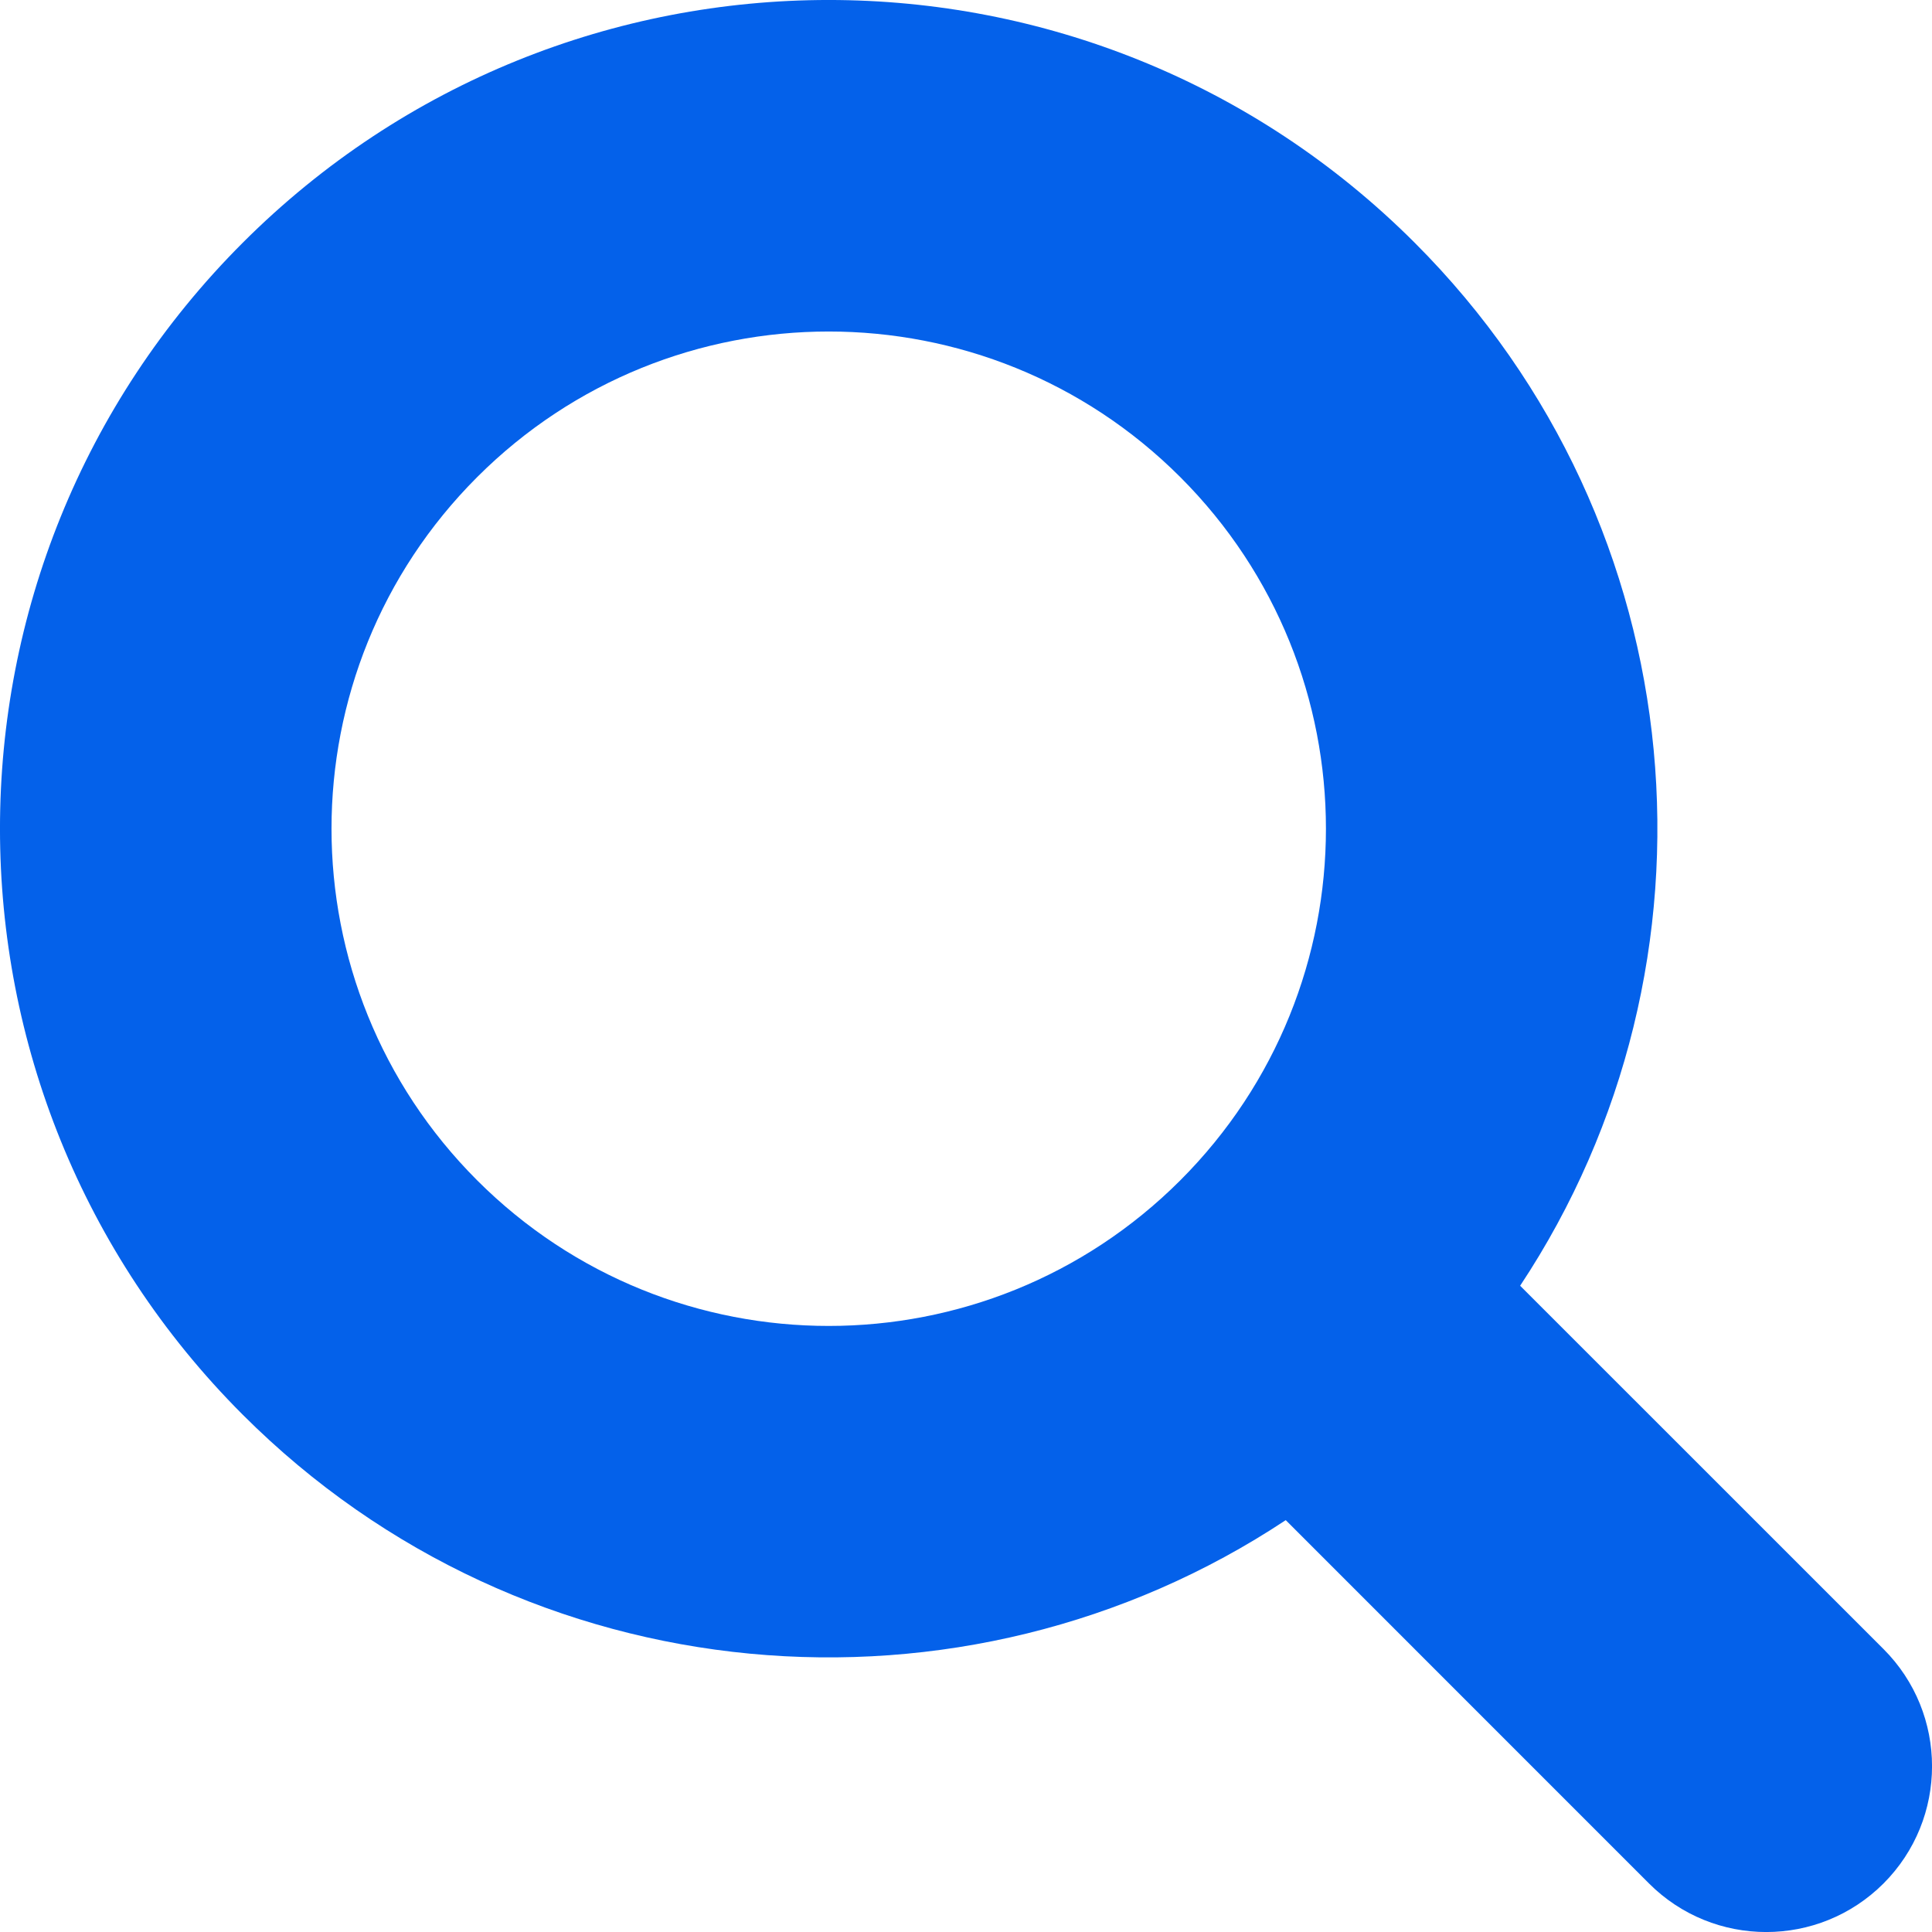
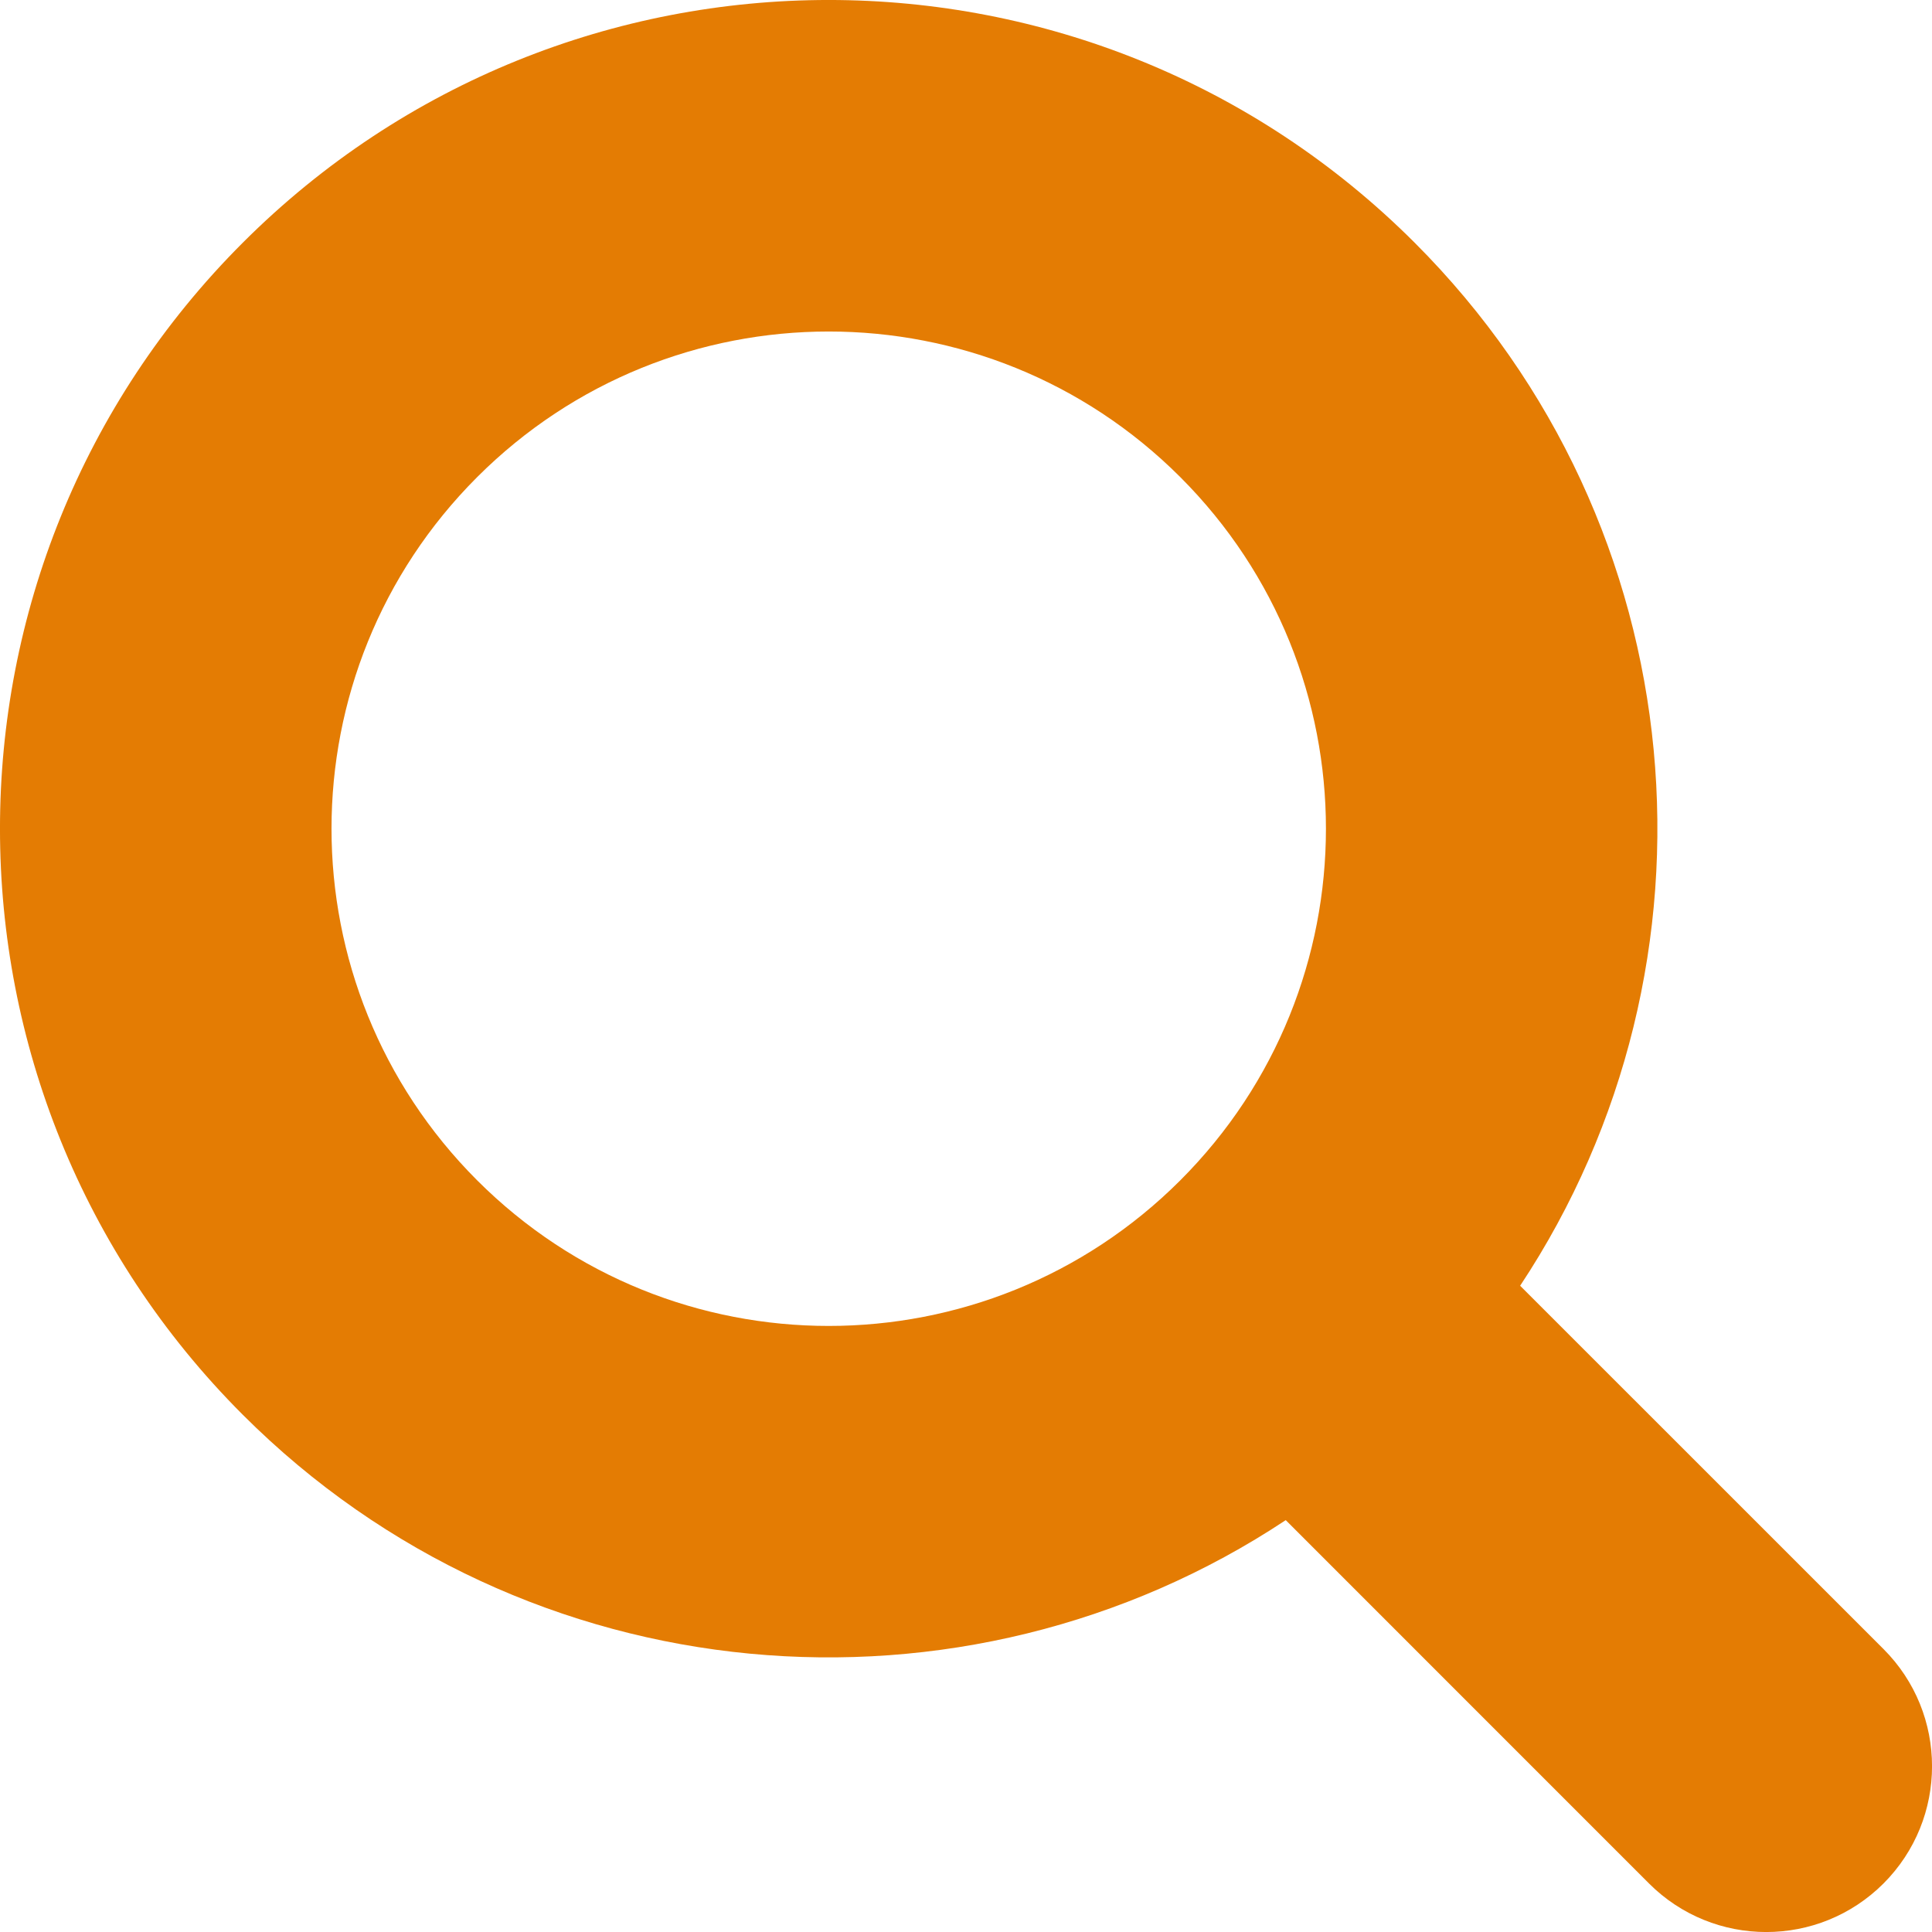
<svg xmlns="http://www.w3.org/2000/svg" width="28" height="28" viewBox="0 0 28 28" fill="none">
-   <path fill-rule="evenodd" clip-rule="evenodd" d="M17.106 17.106C19.92 14.291 19.92 9.729 17.106 6.915C14.291 4.101 9.729 4.101 6.915 6.915C4.101 9.729 4.101 14.291 6.915 17.106C9.729 19.92 14.291 19.92 17.106 17.106ZM18.634 22.031C13.971 25.121 7.626 24.611 3.518 20.503C-1.173 15.812 -1.173 8.208 3.518 3.518C8.208 -1.173 15.812 -1.173 20.503 3.518C24.611 7.626 25.121 13.971 22.031 18.634L27.297 23.899C28.235 24.837 28.235 26.358 27.297 27.297C26.358 28.235 24.837 28.235 23.899 27.297L18.634 22.031Z" fill="#0461EA" />
+   <path fill-rule="evenodd" clip-rule="evenodd" d="M17.106 17.106C19.92 14.291 19.92 9.729 17.106 6.915C14.291 4.101 9.729 4.101 6.915 6.915C4.101 9.729 4.101 14.291 6.915 17.106C9.729 19.92 14.291 19.92 17.106 17.106ZM18.634 22.031C13.971 25.121 7.626 24.611 3.518 20.503C-1.173 15.812 -1.173 8.208 3.518 3.518C8.208 -1.173 15.812 -1.173 20.503 3.518C24.611 7.626 25.121 13.971 22.031 18.634L27.297 23.899C28.235 24.837 28.235 26.358 27.297 27.297C26.358 28.235 24.837 28.235 23.899 27.297L18.634 22.031Z" fill="#e47c03" />
</svg>
